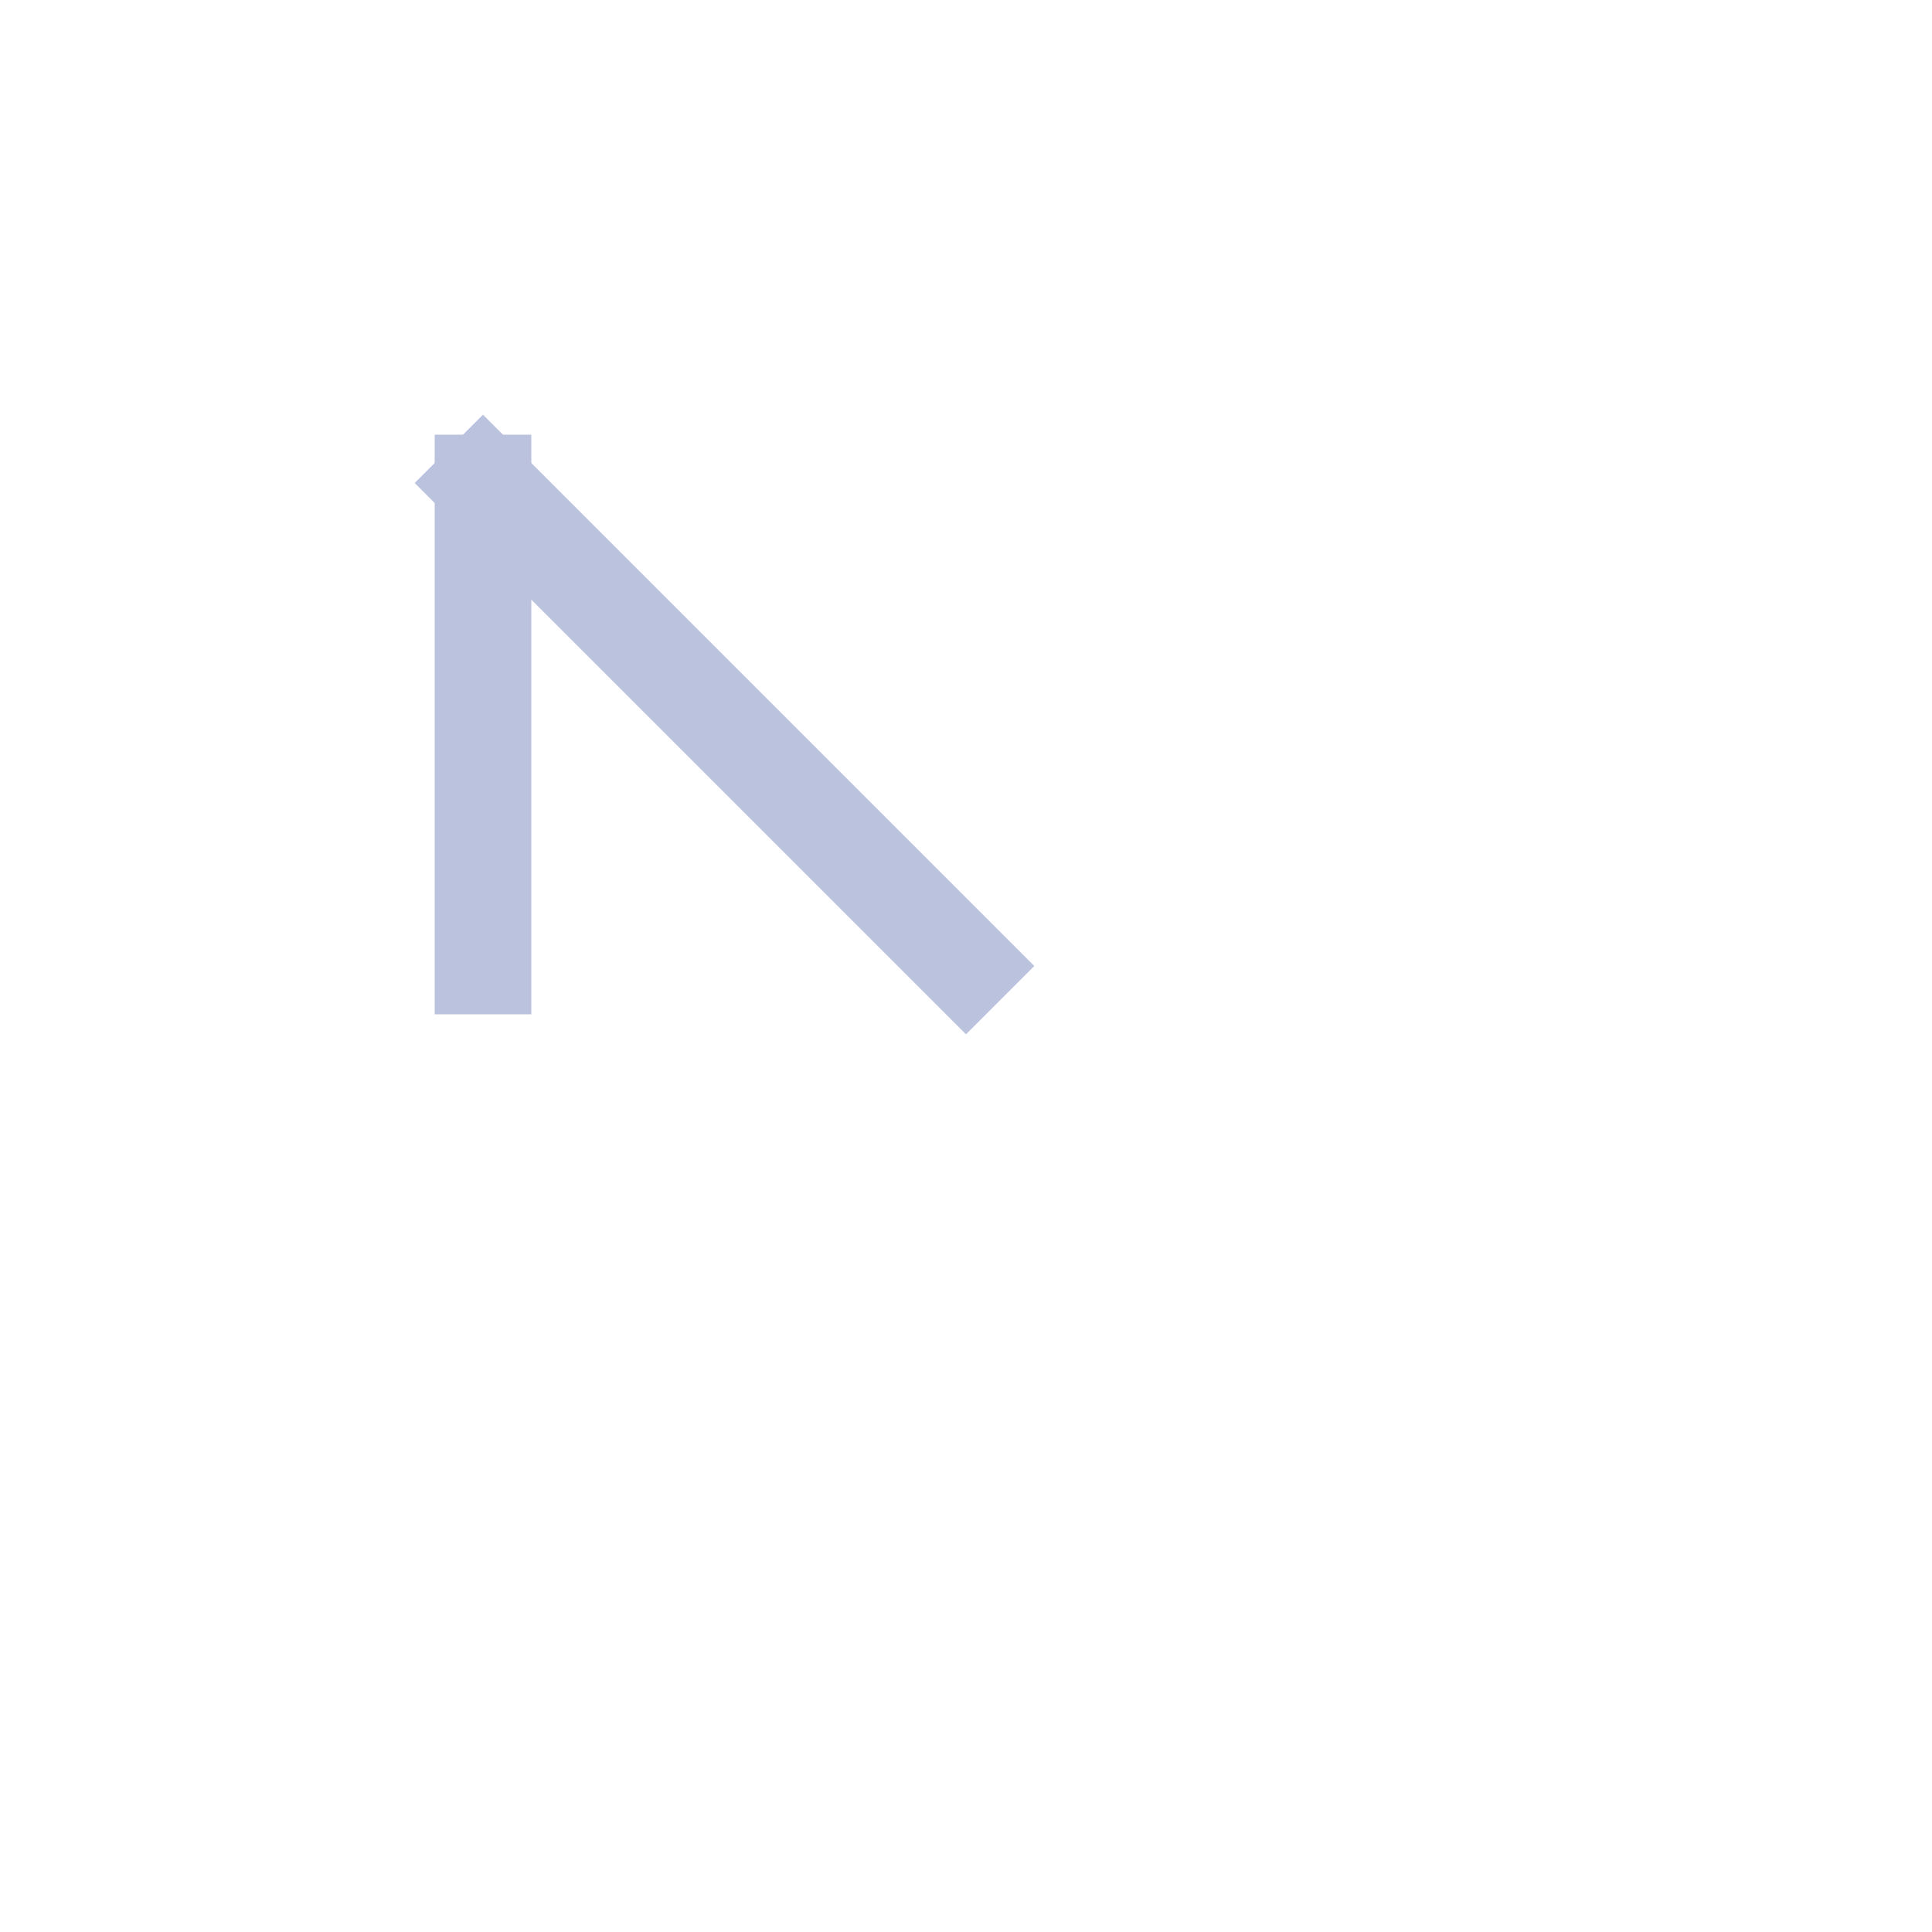
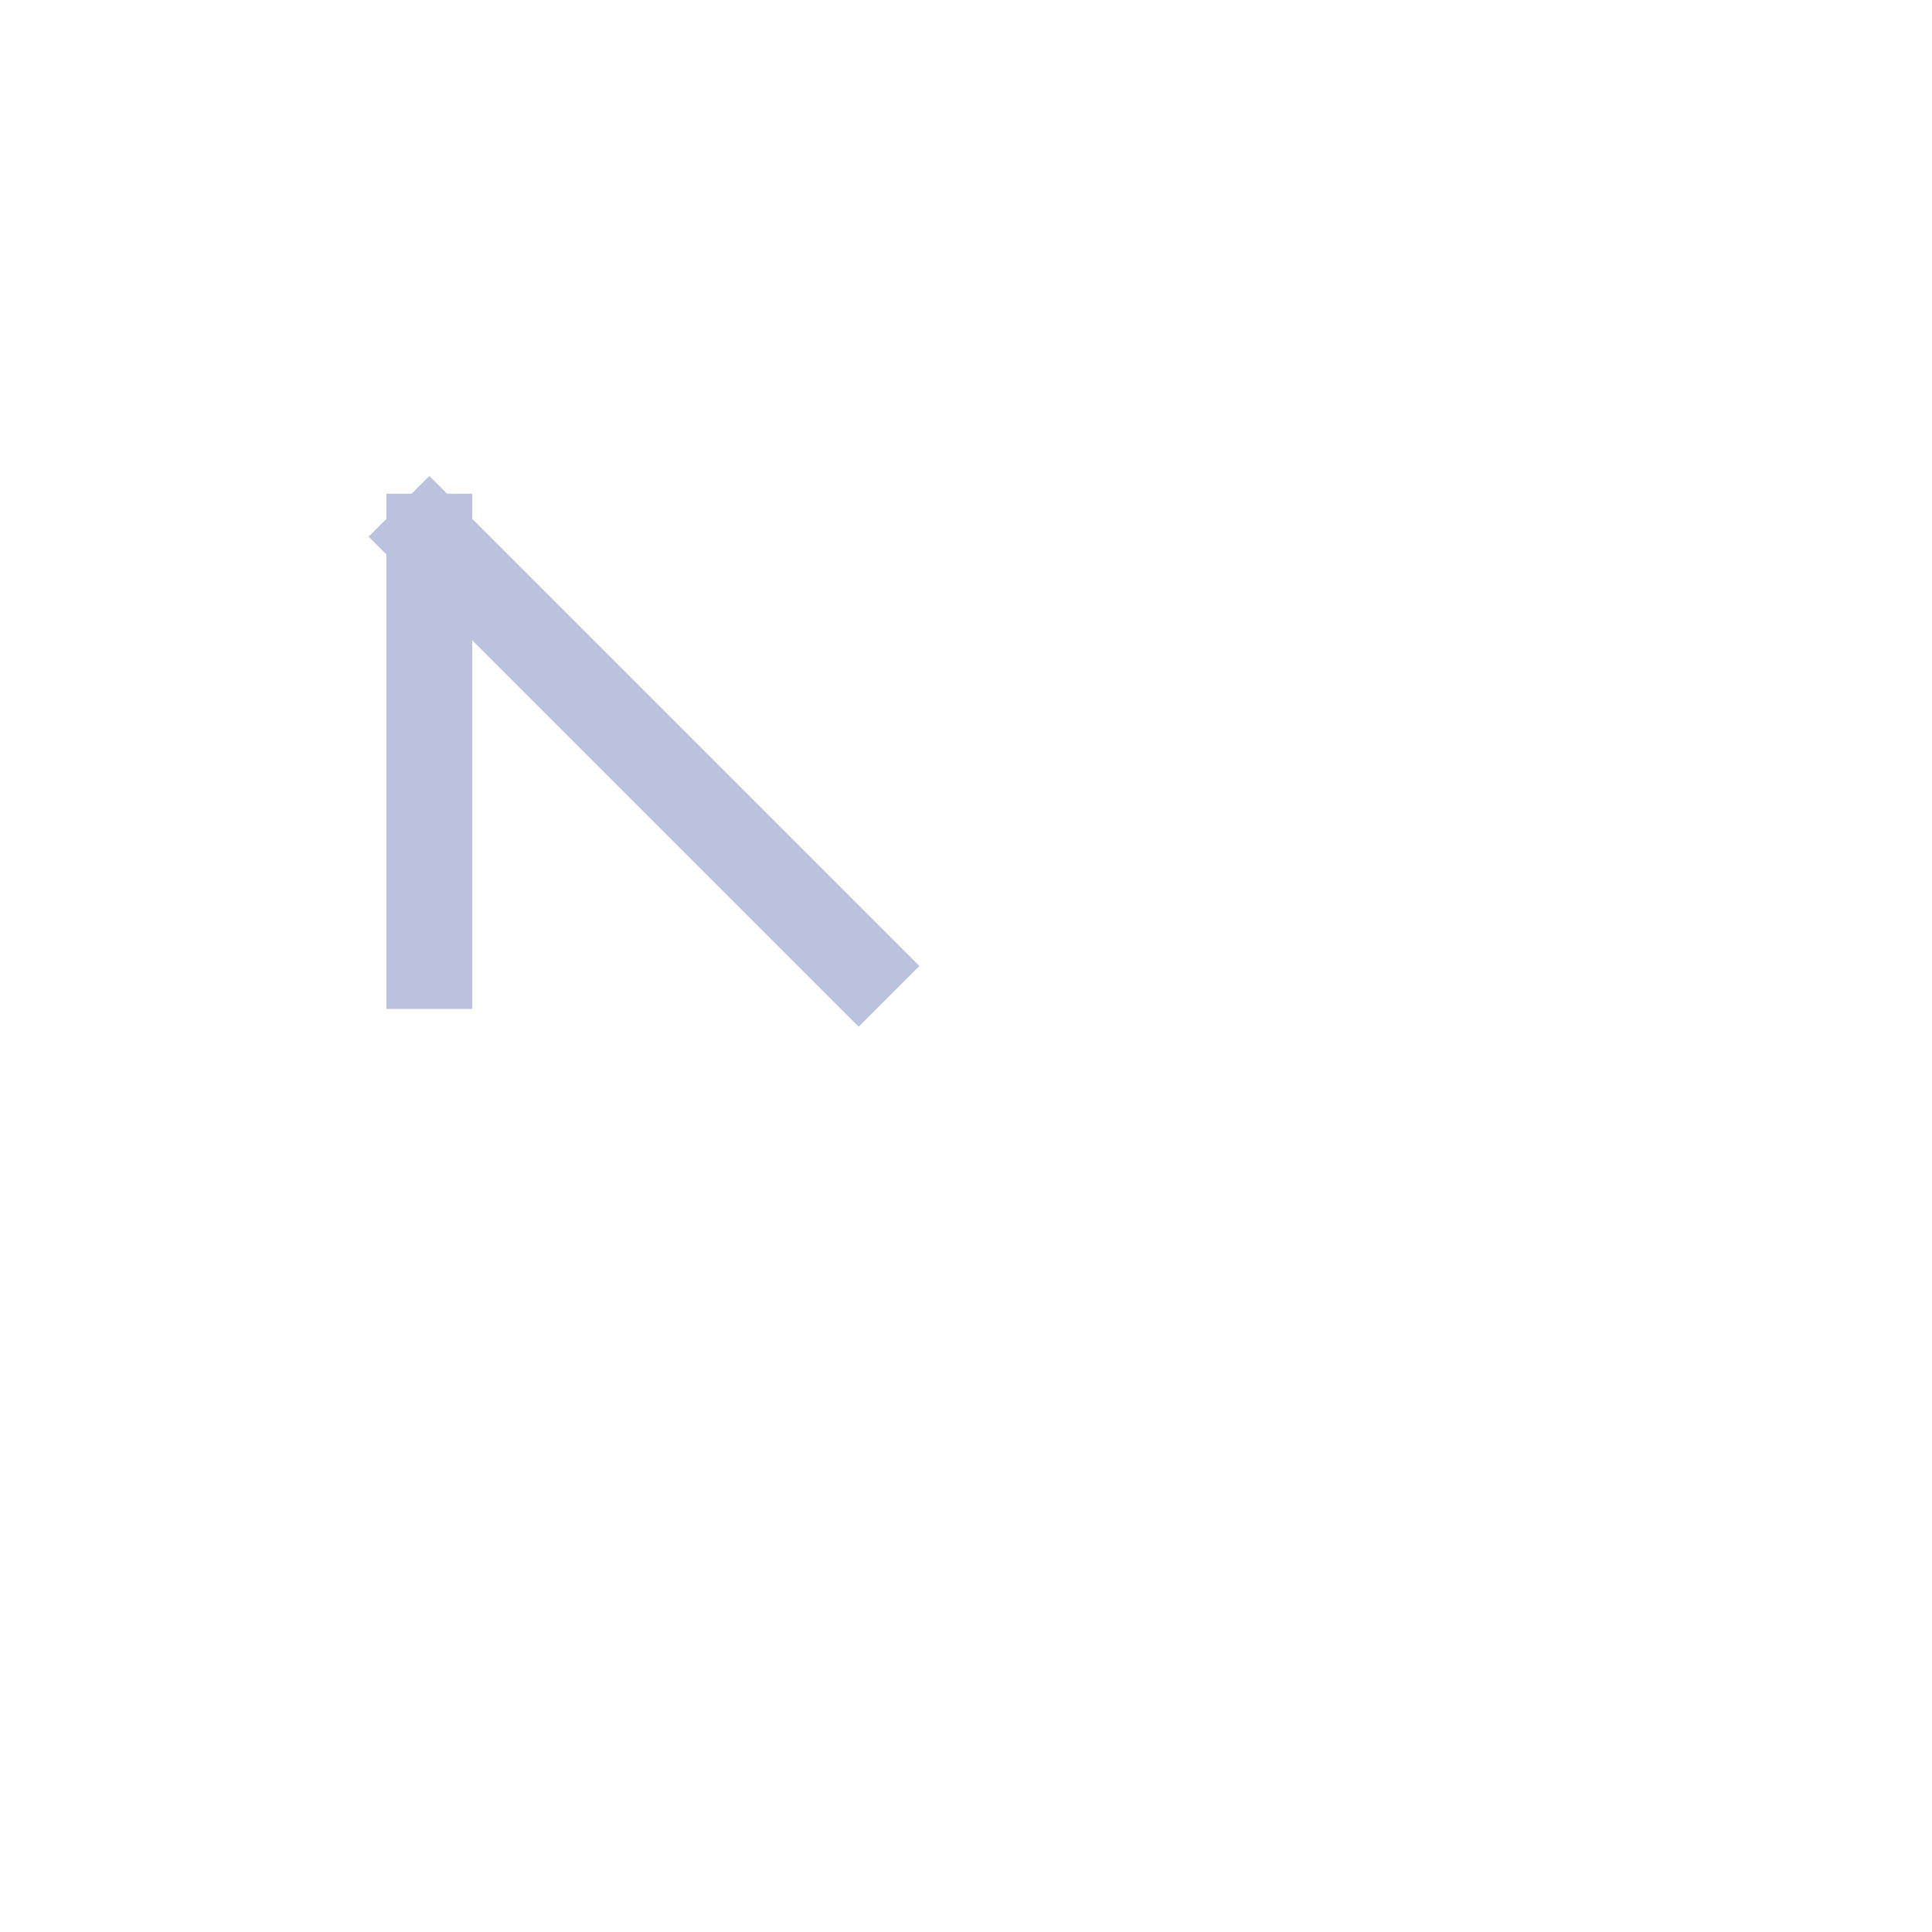
- <svg xmlns="http://www.w3.org/2000/svg" width="150" height="150" viewBox="0 0 200 100">
+ <svg xmlns="http://www.w3.org/2000/svg" width="150" height="150" viewBox="0 0 225 100">
  <defs>
    <g id="p">
      <line x1="0" y1="0" x2="0" y2="100" />
      <line x1="0" y1="0" x2="50" y2="0" />
    </g>
    <g id="b">
      <line x1="0" y1="0" x2="0" y2="100" />
      <line x1="0" y1="100" x2="50" y2="100" />
    </g>
    <g id="t">
      <line x1="50" y1="0" x2="50" y2="100" />
      <line x1="0" y1="0" x2="50" y2="0" />
    </g>
    <g id="k">
      <line x1="0" y1="0" x2="0" y2="50" />
      <line x1="0" y1="50" x2="50" y2="100" />
    </g>
    <g id="f">
      <line x1="0" y1="0" x2="0" y2="50" />
      <line x1="0" y1="0" x2="50" y2="0" />
    </g>
    <g id="sh">
      <line x1="0" y1="0" x2="0" y2="50" />
      <line x1="0" y1="0" x2="50" y2="50" />
    </g>
    <g id="zh">
      <line x1="0" y1="0" x2="0" y2="50" />
    </g>
    <g id="h">
      <line x1="0" y1="0" x2="0" y2="50" />
      <line x1="0" y1="50" x2="50" y2="50" />
      <line x1="50" y1="50" x2="50" y2="100" />
    </g>
    <g id="u">
      <line x1="0" y1="0" x2="0" y2="50" />
      <line x1="0" y1="50" x2="50" y2="50" />
      <line x1="0" y1="0" x2="50" y2="0" />
      <line x1="50" y1="0" x2="50" y2="50" />
    </g>
    <g id="o">
      <line x1="0" y1="0" x2="0" y2="50" />
      <line x1="0" y1="50" x2="50" y2="50" />
      <line x1="0" y1="0" x2="50" y2="0" />
    </g>
    <g id="ough">
      <line x1="0" y1="0" x2="0" y2="50" />
      <line x1="0" y1="50" x2="50" y2="50" />
      <line x1="0" y1="0" x2="50" y2="50" />
    </g>
    <g id="a">
      <line x1="0" y1="0" x2="0" y2="50" />
      <line x1="0" y1="0" x2="50" y2="50" />
      <line x1="0" y1="50" x2="50" y2="100" />
    </g>
    <g id="*">
      <line x1="0" y1="0" x2="0" y2="50" />
      <line x1="0" y1="0" x2="50" y2="50" />
      <line x1="0" y1="50" x2="-50" y2="100" />
    </g>
    <g id="mb">
      <line x1="0" y1="0" x2="0" y2="50" />
      <line x1="0" y1="50" x2="50" y2="50" />
      <line x1="0" y1="50" x2="50" y2="100" />
    </g>
    <g id="ng">
      <line x1="0" y1="0" x2="0" y2="50" />
      <line x1="0" y1="50" x2="50" y2="0" />
      <line x1="0" y1="50" x2="50" y2="100" />
    </g>
  </defs>
  <g stroke="#bac2de" stroke-width="10" stroke-linecap="square" fill="none">
    <use href="#sh" transform="translate(50,0)" />
  </g>
</svg>
